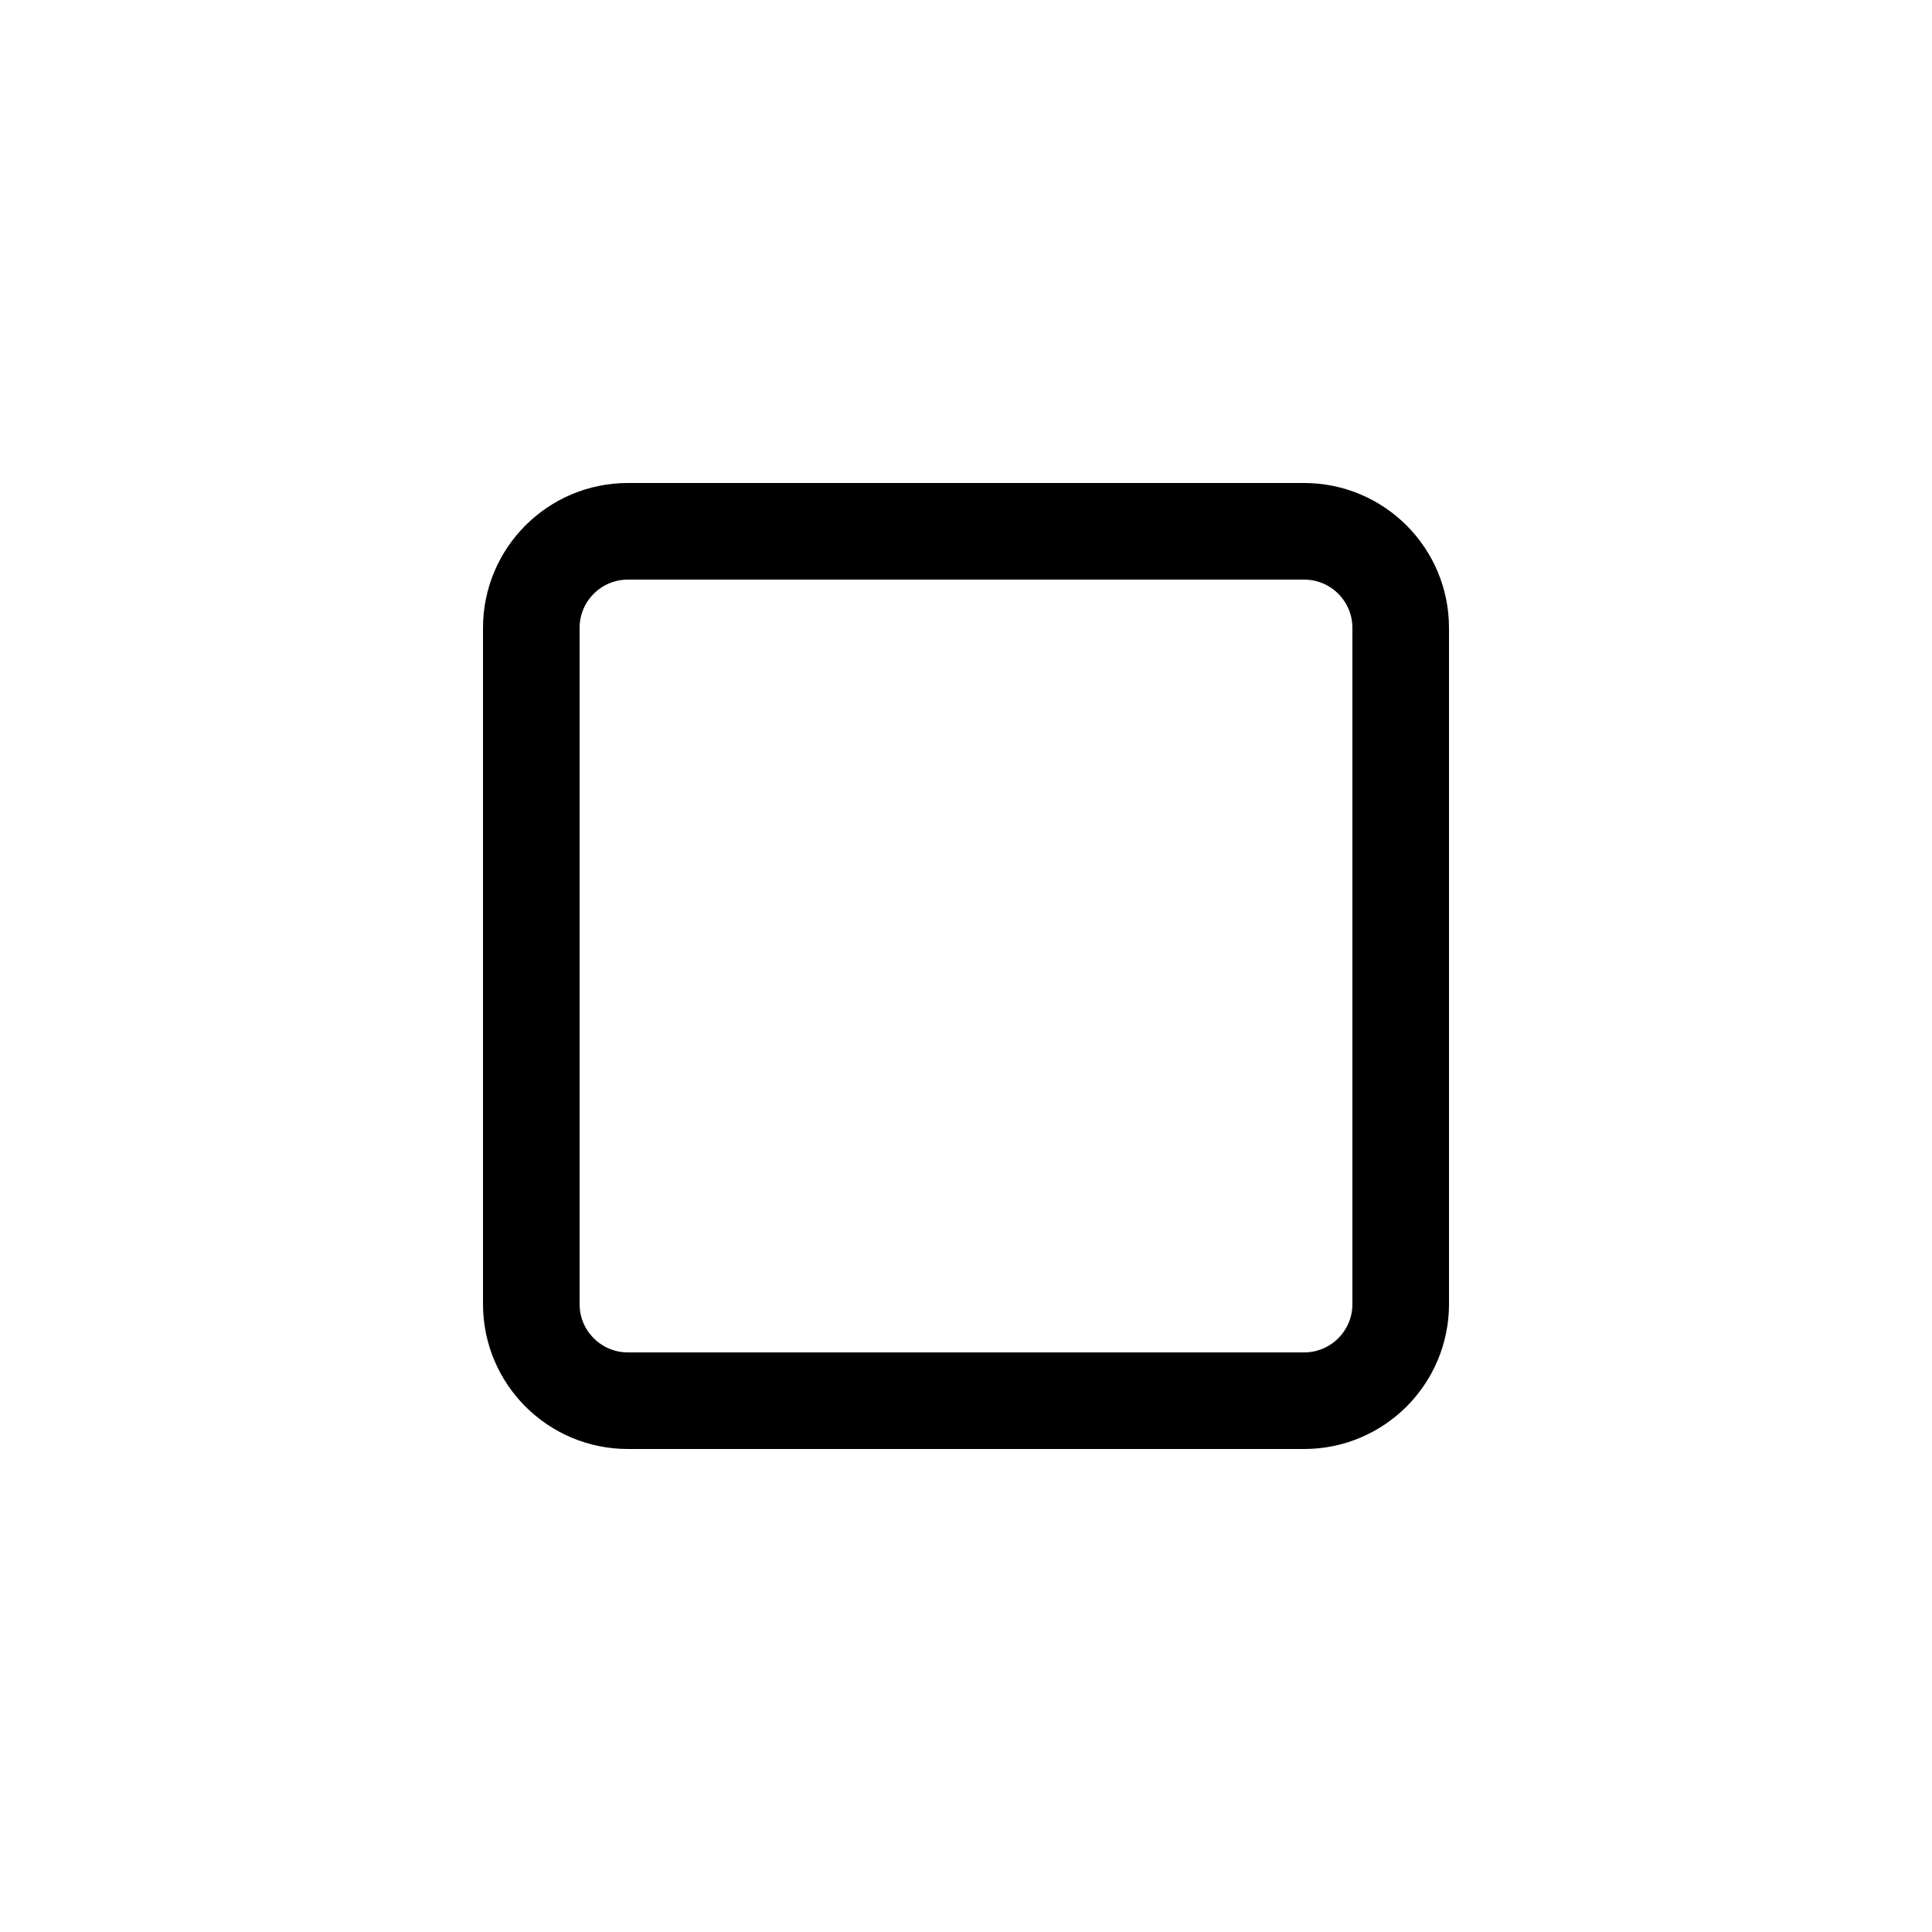
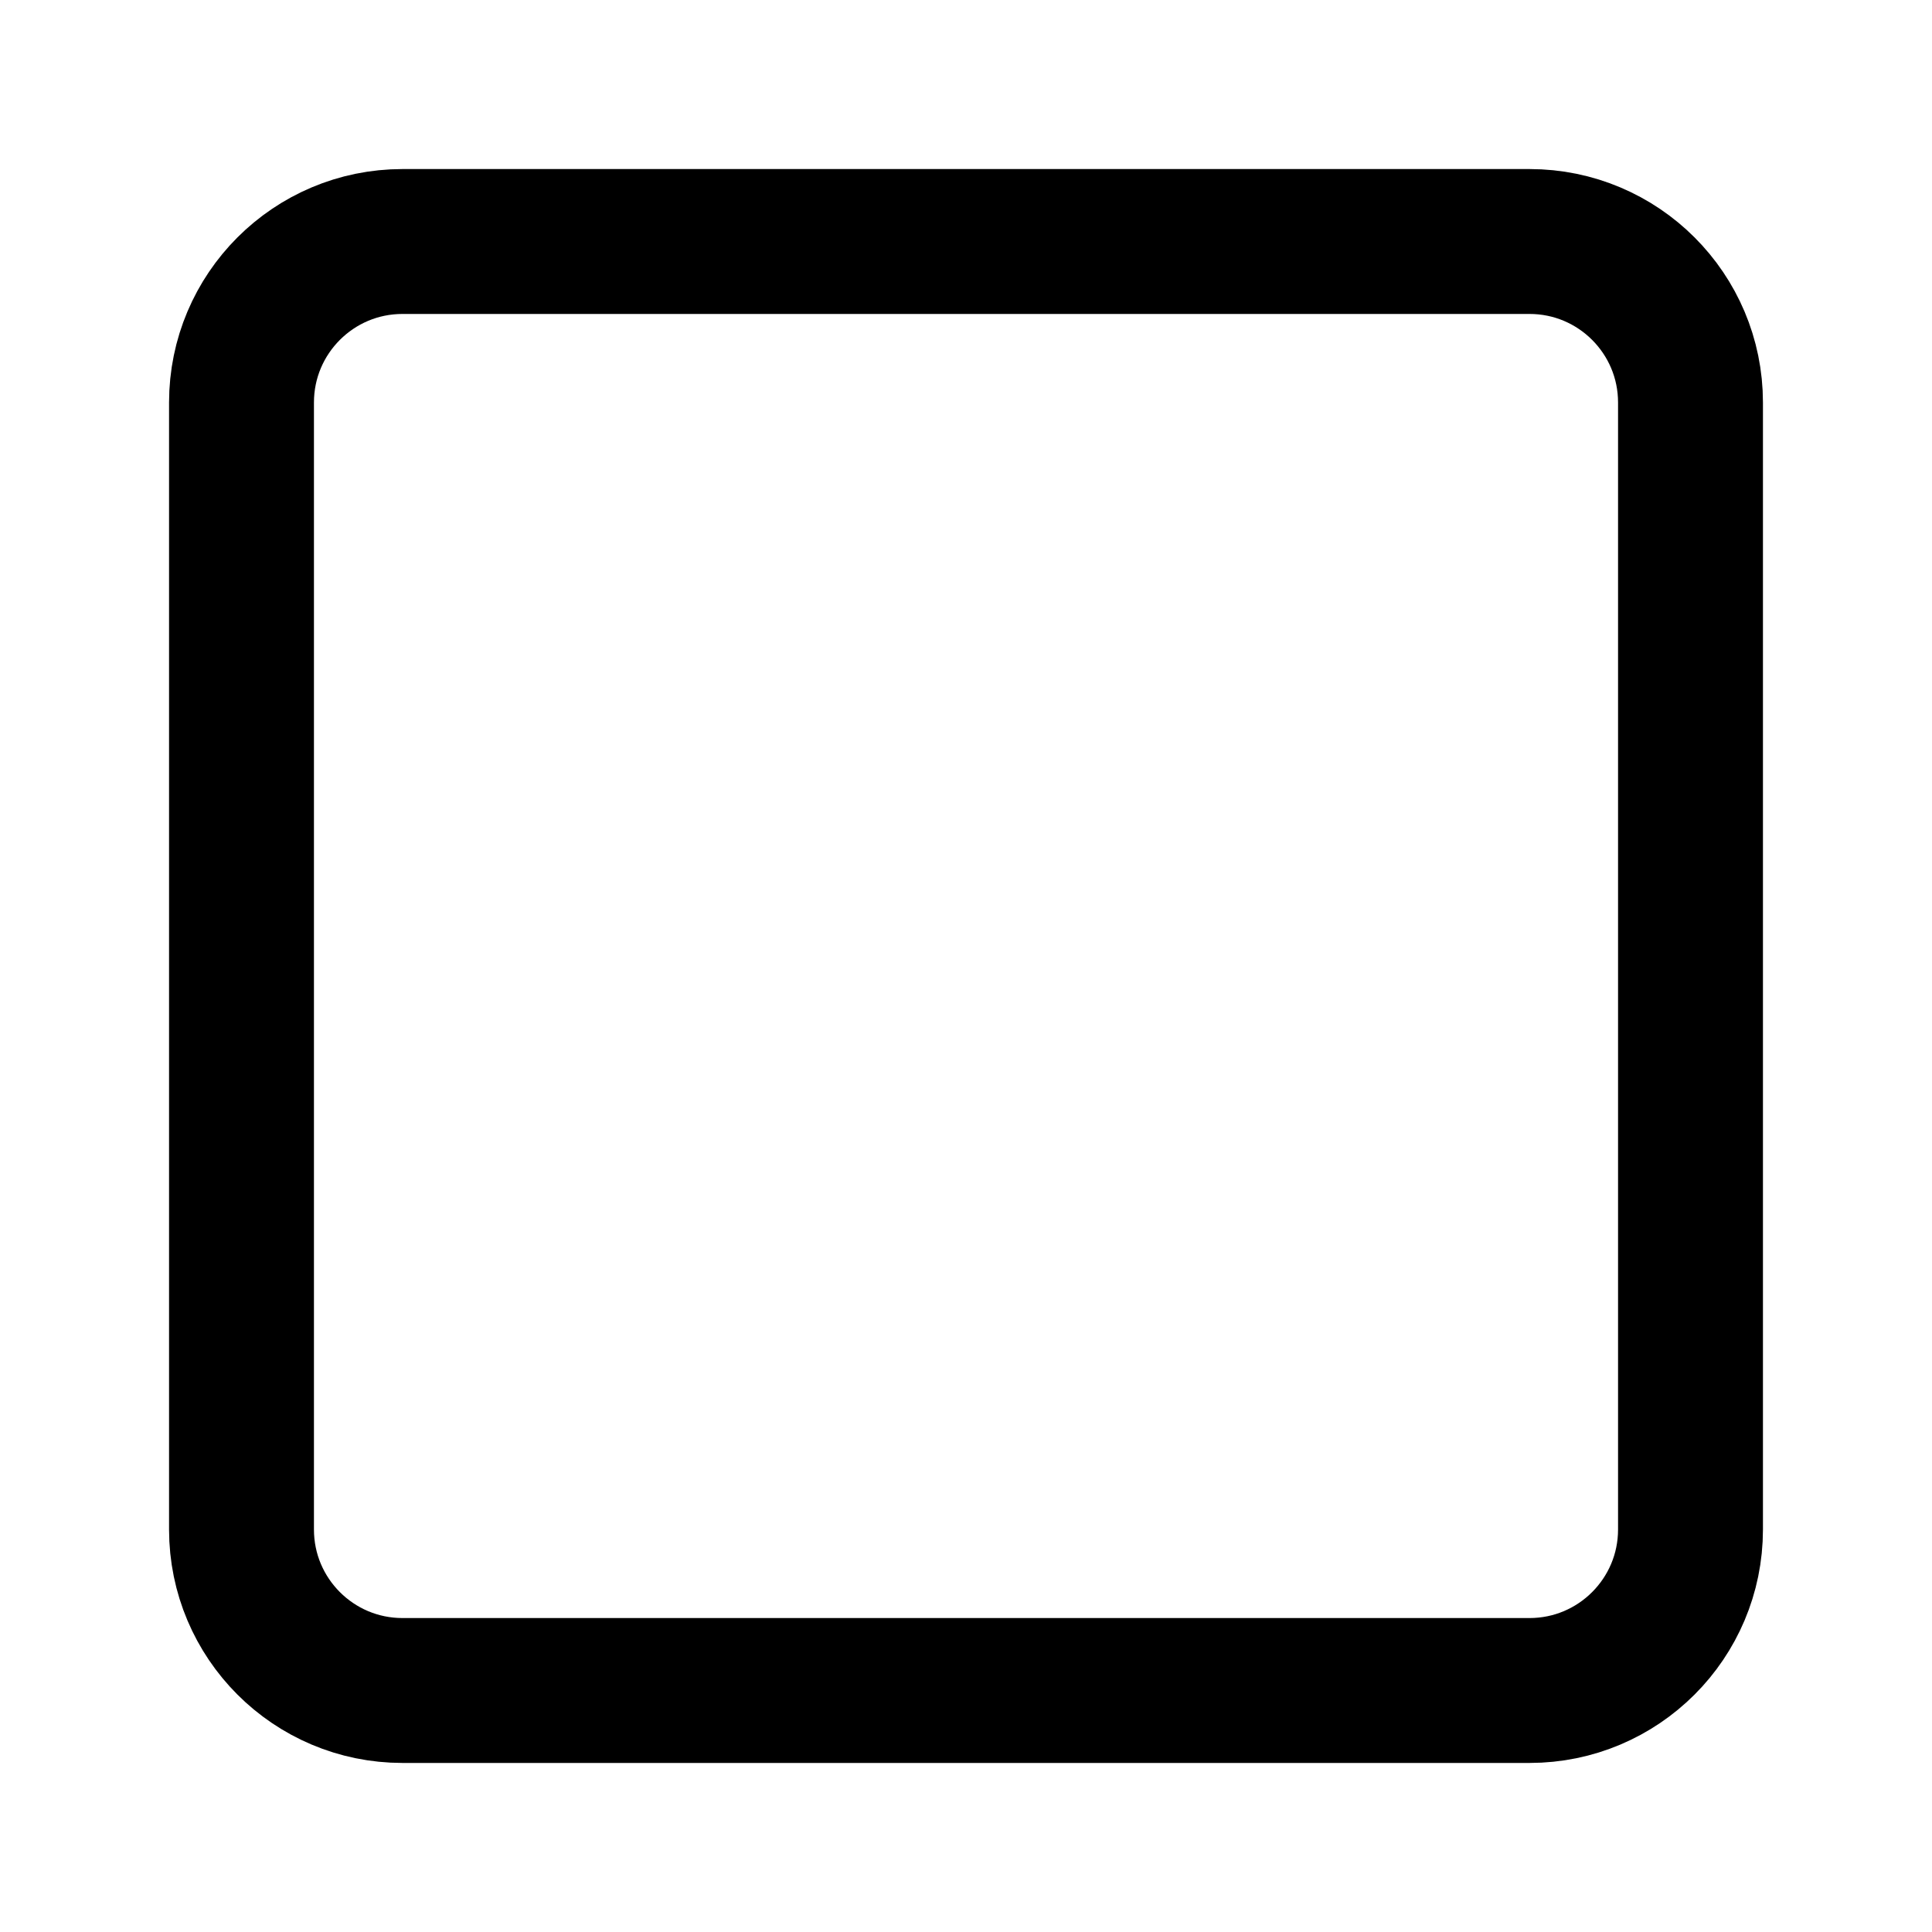
- <svg xmlns="http://www.w3.org/2000/svg" viewBox="0 0 20 20" fill="none" stroke="currentColor" stroke-width="1" stroke-linecap="butt" stroke-linejoin="round">
-   <rect x="5.5" y="5.5" width="9" height="9" rx="1" />
+ <svg xmlns="http://www.w3.org/2000/svg" viewBox="0 0 20 20" fill="none" stroke="currentColor" stroke-width="1.8" stroke-linecap="round" stroke-linejoin="round">
+   <g transform="scale(.8333333)">
+     <path d="M3 3m0 2a2 2 0 0 1 2 -2h14a2 2 0 0 1 2 2v14a2 2 0 0 1 -2 2h-14a2 2 0 0 1 -2 -2z" />
+   </g>
</svg>
